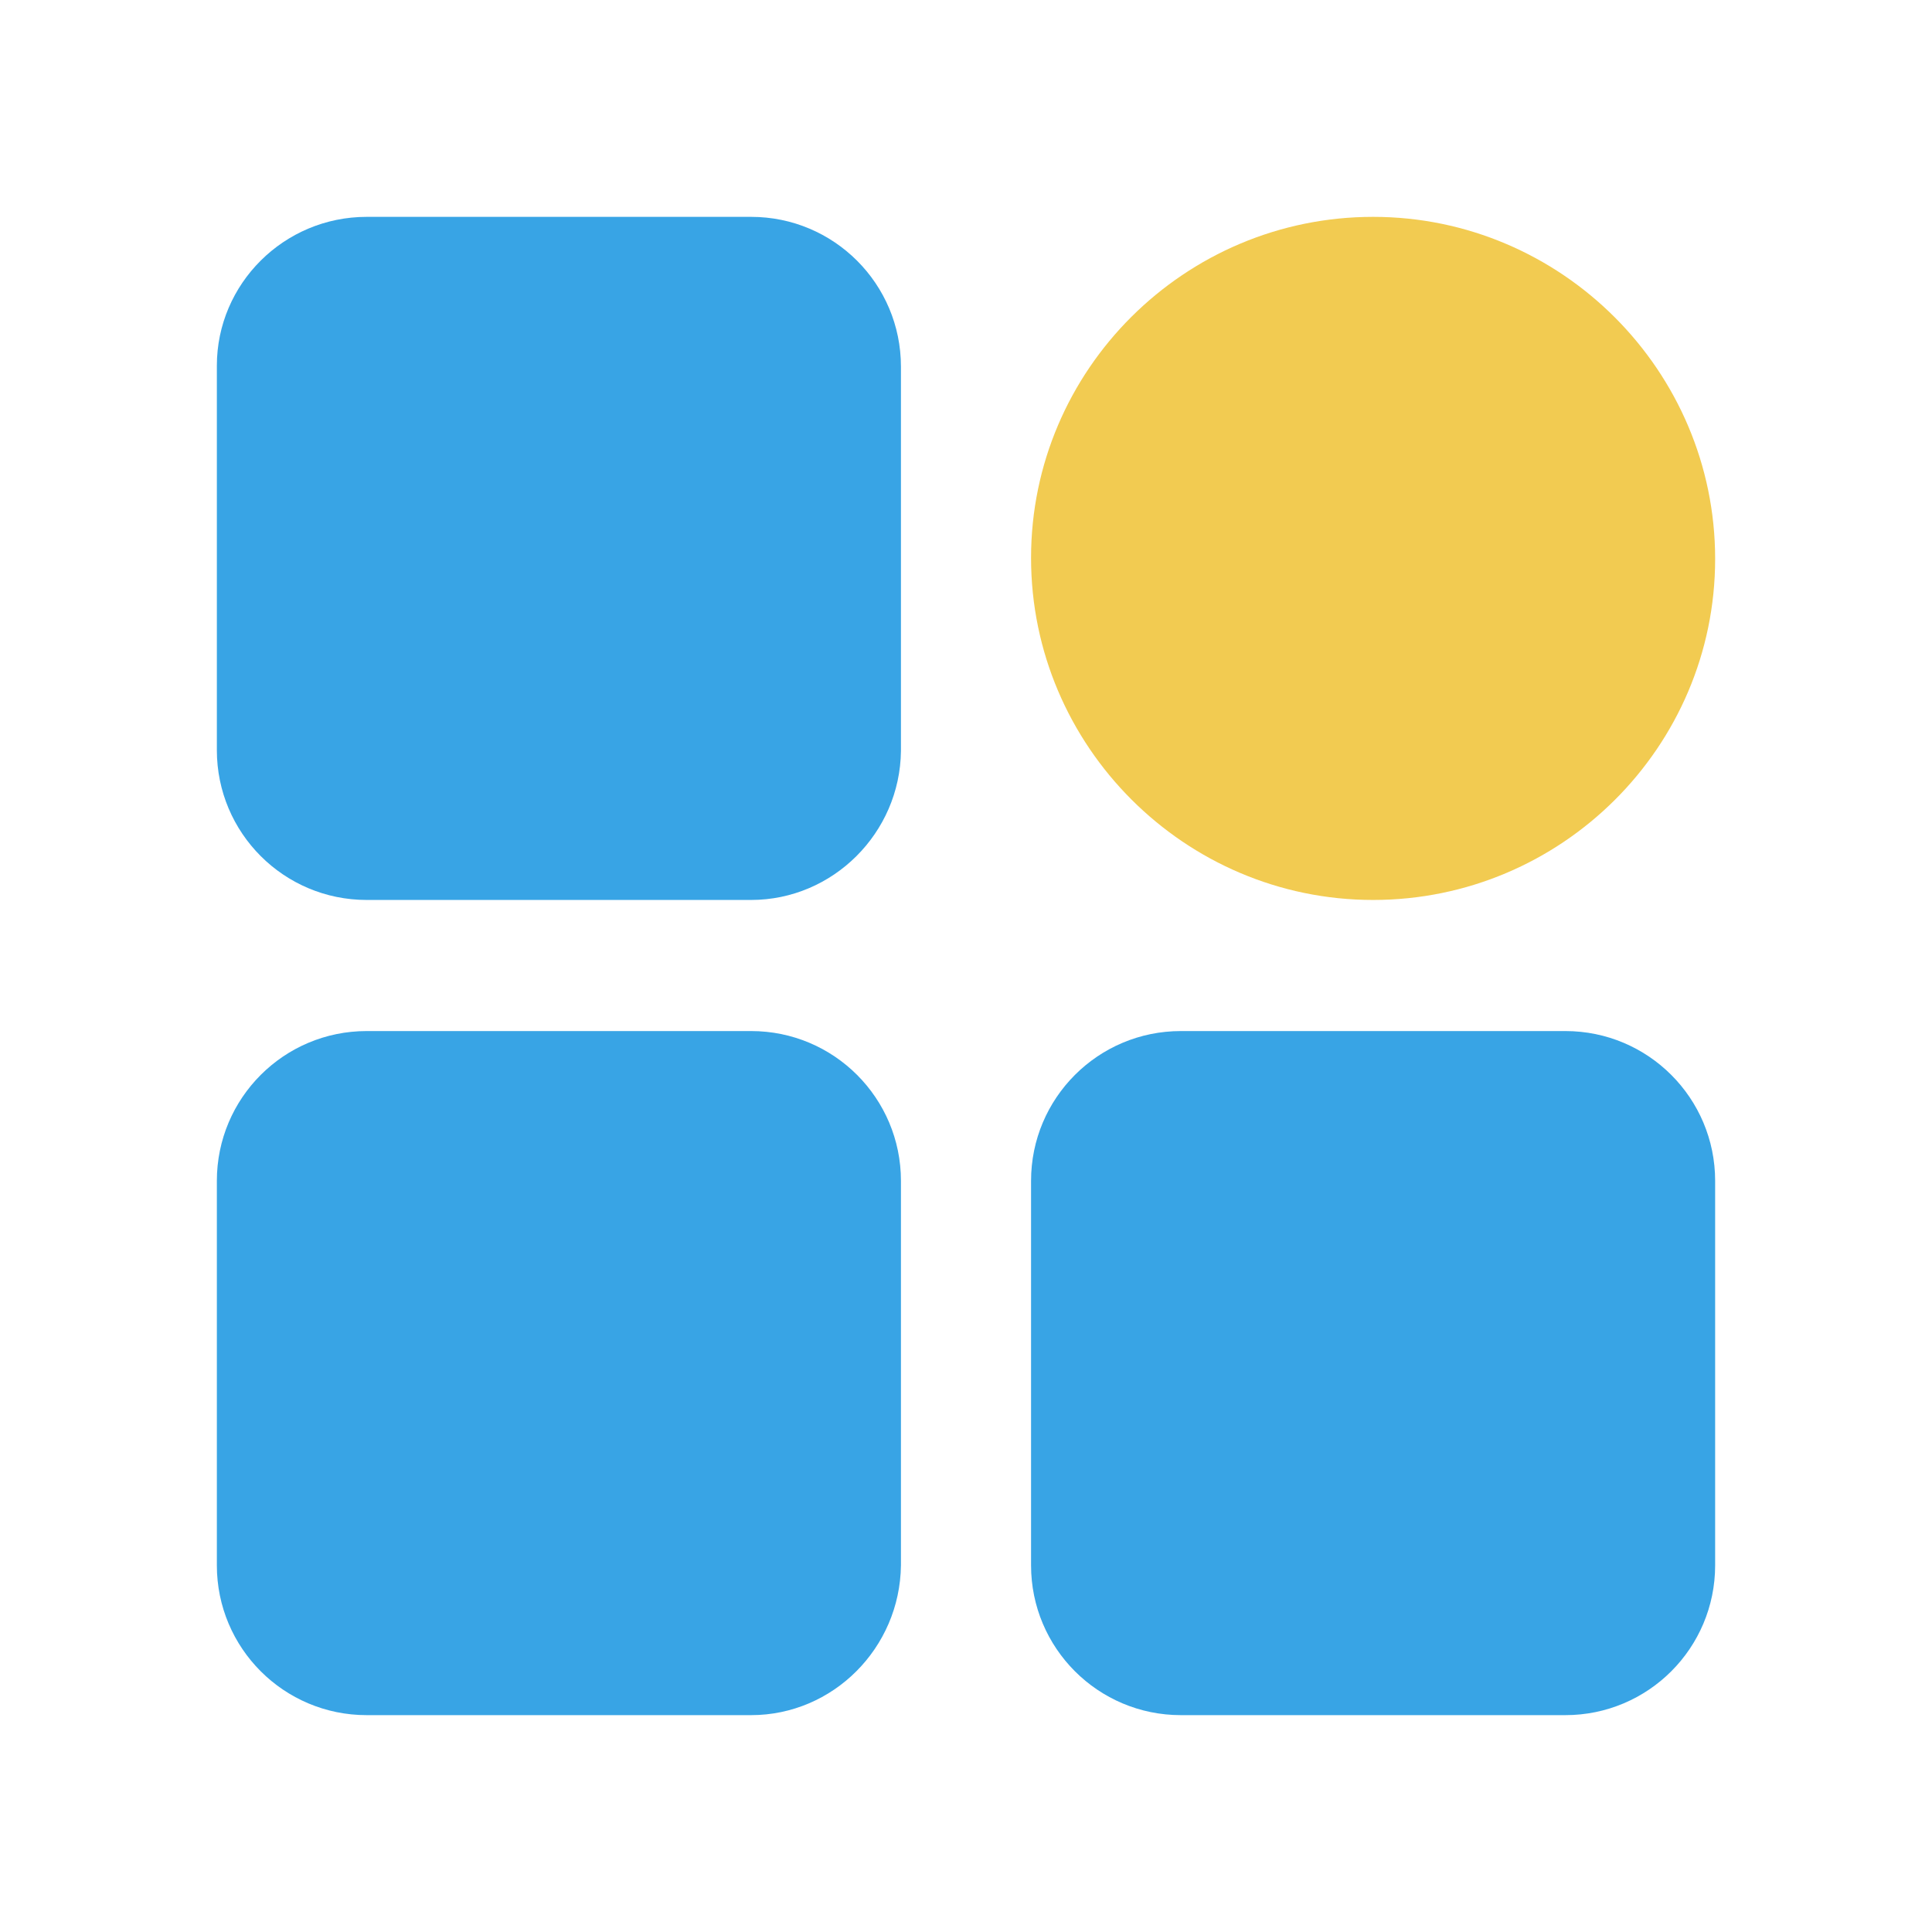
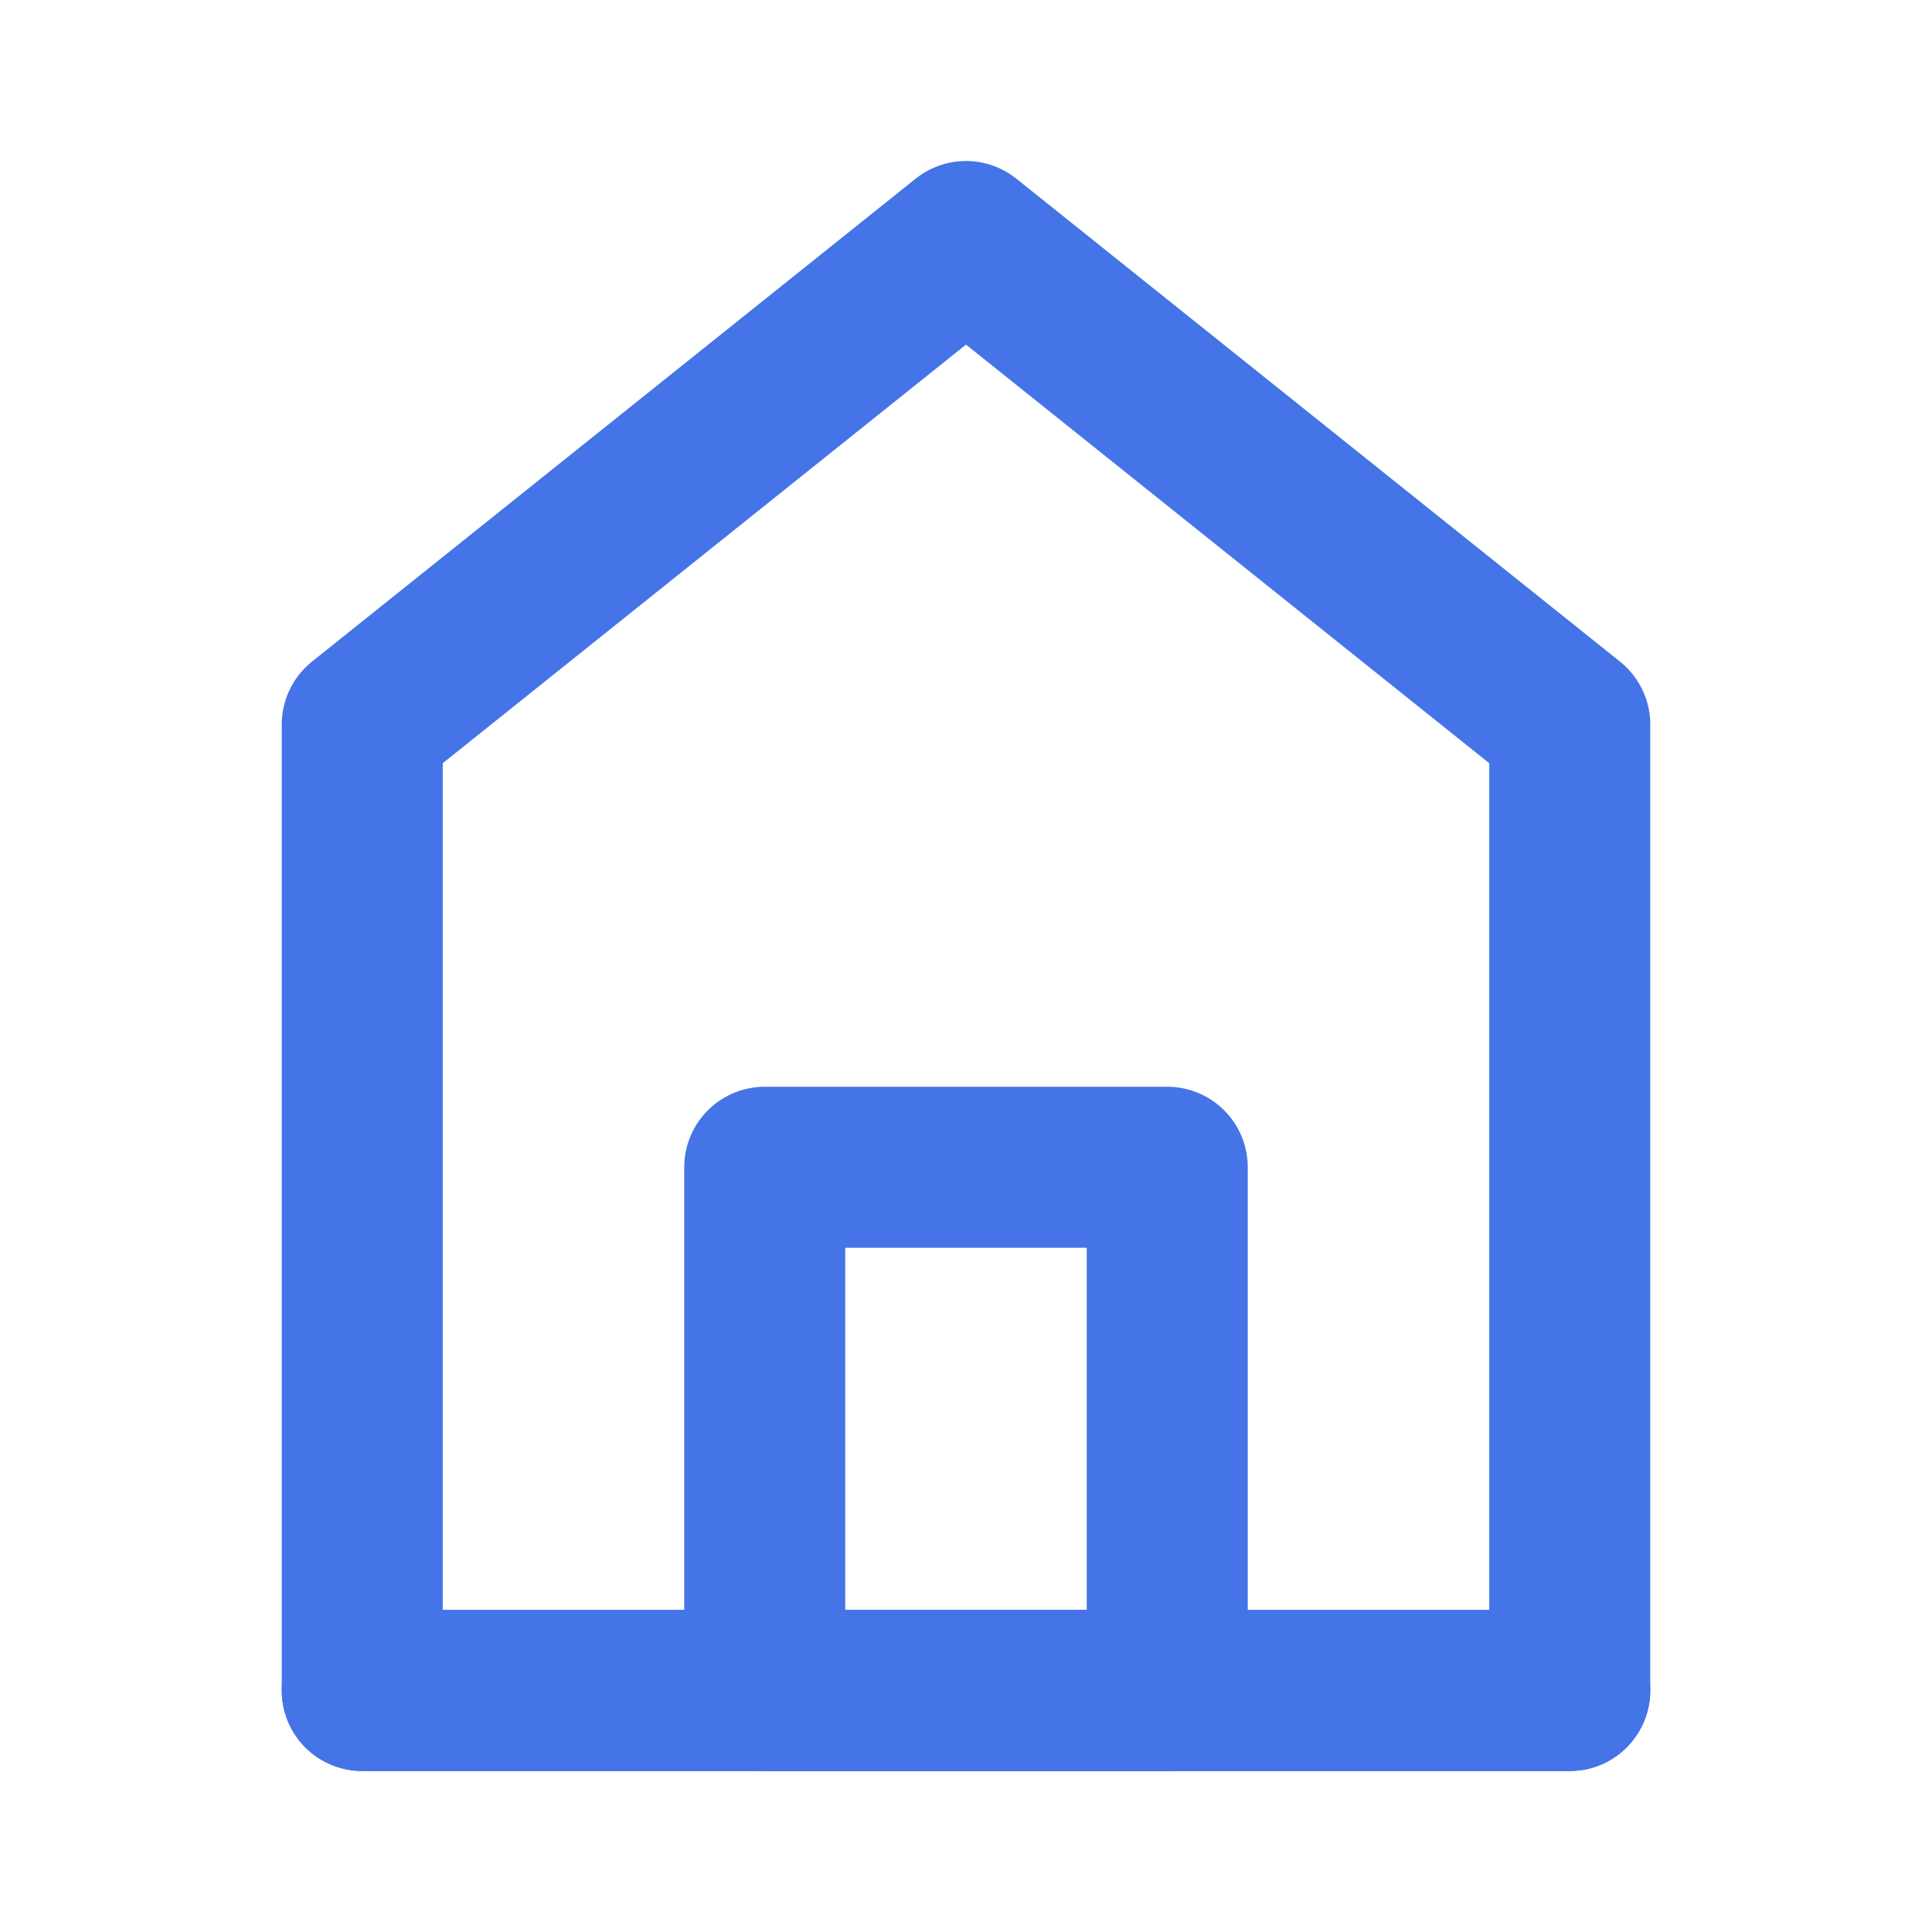
- <svg xmlns="http://www.w3.org/2000/svg" class="icon" width="200px" height="200.00px" viewBox="0 0 1024 1024" version="1.1">
-   <path d="M398.106 476.996h-203.755c-43.886 0-79.412-35.527-79.412-79.412v-203.755C114.939 150.465 150.465 114.939 194.351 114.939h203.755c43.886 0 79.412 35.527 79.412 79.412v203.755c-0.522 43.363-36.049 78.89-79.412 78.89zM398.106 909.061h-203.755c-43.886 0-79.412-35.527-79.412-79.412v-203.755c0-43.886 35.527-79.412 79.412-79.412h203.755c43.886 0 79.412 35.527 79.412 79.412v203.755c-0.522 43.886-36.049 79.412-79.412 79.412zM829.649 909.061h-203.755c-43.886 0-79.412-35.527-79.412-79.412v-203.755c0-43.886 35.527-79.412 79.412-79.412h203.755c43.886 0 79.412 35.527 79.412 79.412v203.755c0 43.886-35.527 79.412-79.412 79.412z" fill="#38A4E5" />
-   <path d="M727.771 476.996c-99.788 0-181.29-81.502-181.29-181.29S627.984 114.939 727.771 114.939 909.061 196.441 909.061 296.229s-81.502 180.767-181.29 180.767z" fill="#F2CB51" />
+ <svg xmlns="http://www.w3.org/2000/svg" width="48" height="48" viewBox="0 0 48 48" fill="none">
+   <path d="M9 18V42H39V18L24 6L9 18Z" fill="none" stroke="#4573E8" stroke-width="4" stroke-linecap="round" stroke-linejoin="round" />
+   <path d="M19 29V42H29V29H19Z" fill="none" stroke="#4573E8" stroke-width="4" stroke-linejoin="round" />
+   <path d="M9 42H39" stroke="#4573E8" stroke-width="4" stroke-linecap="round" />
</svg>
